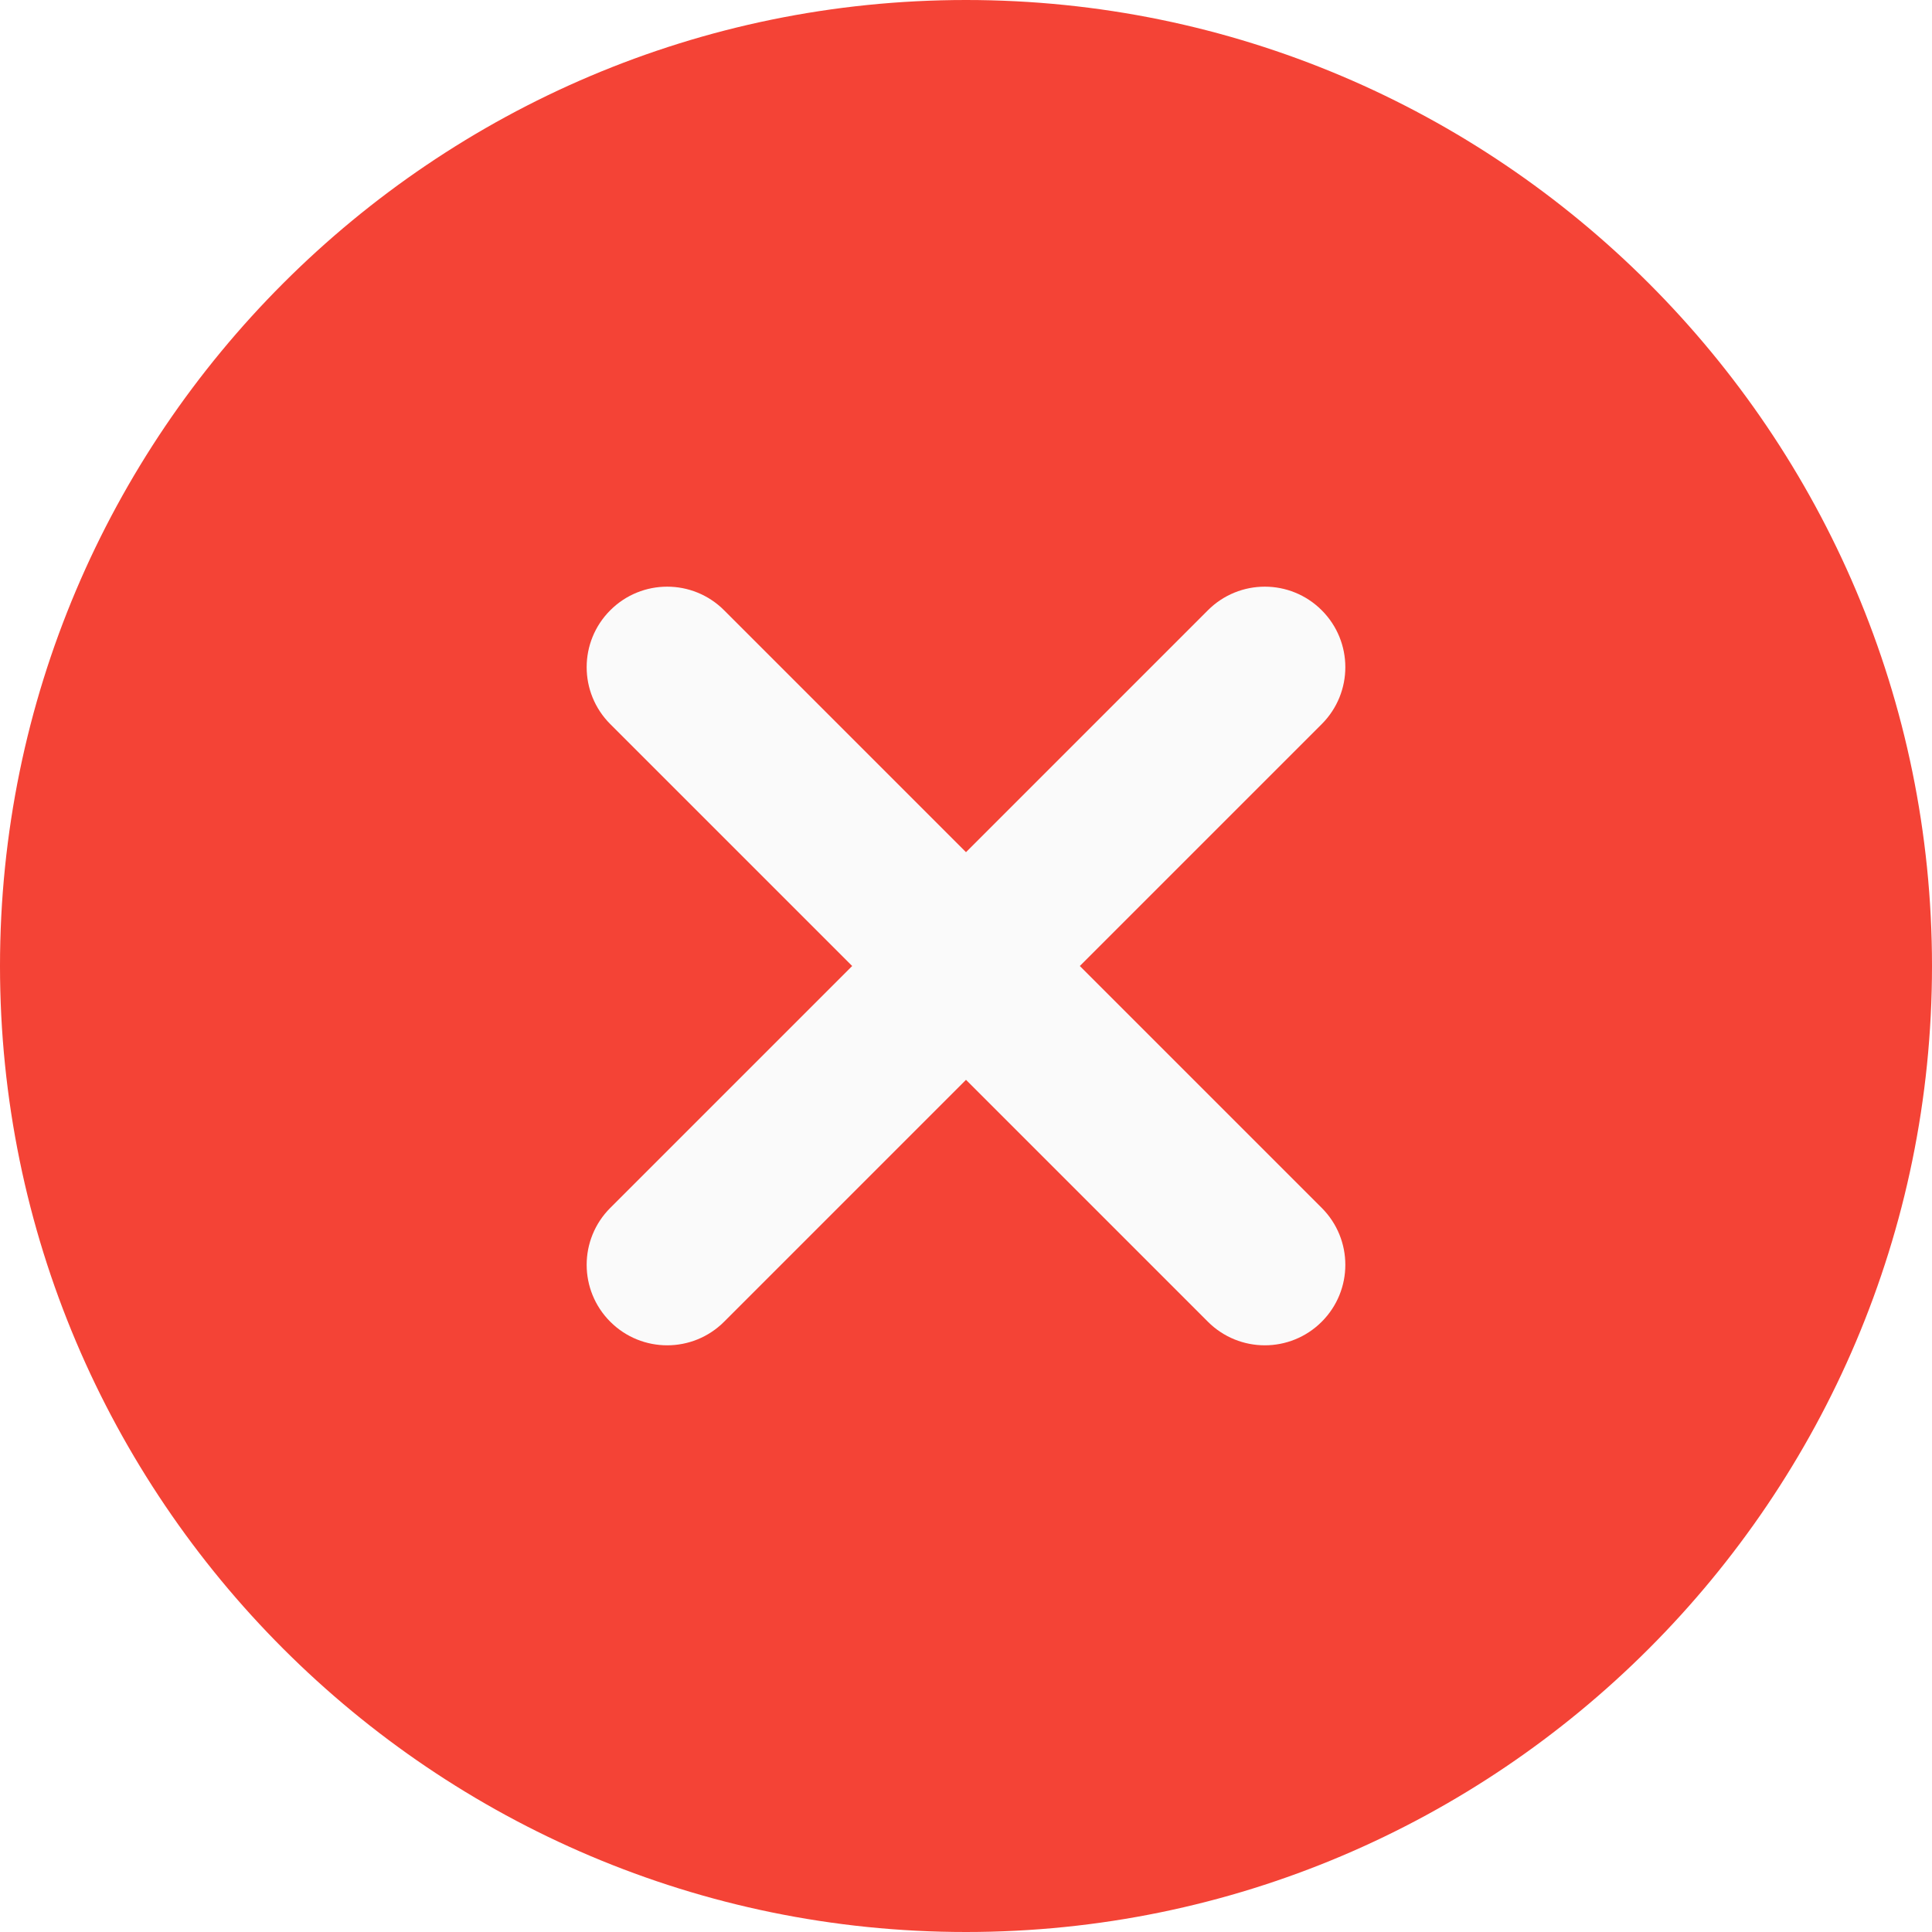
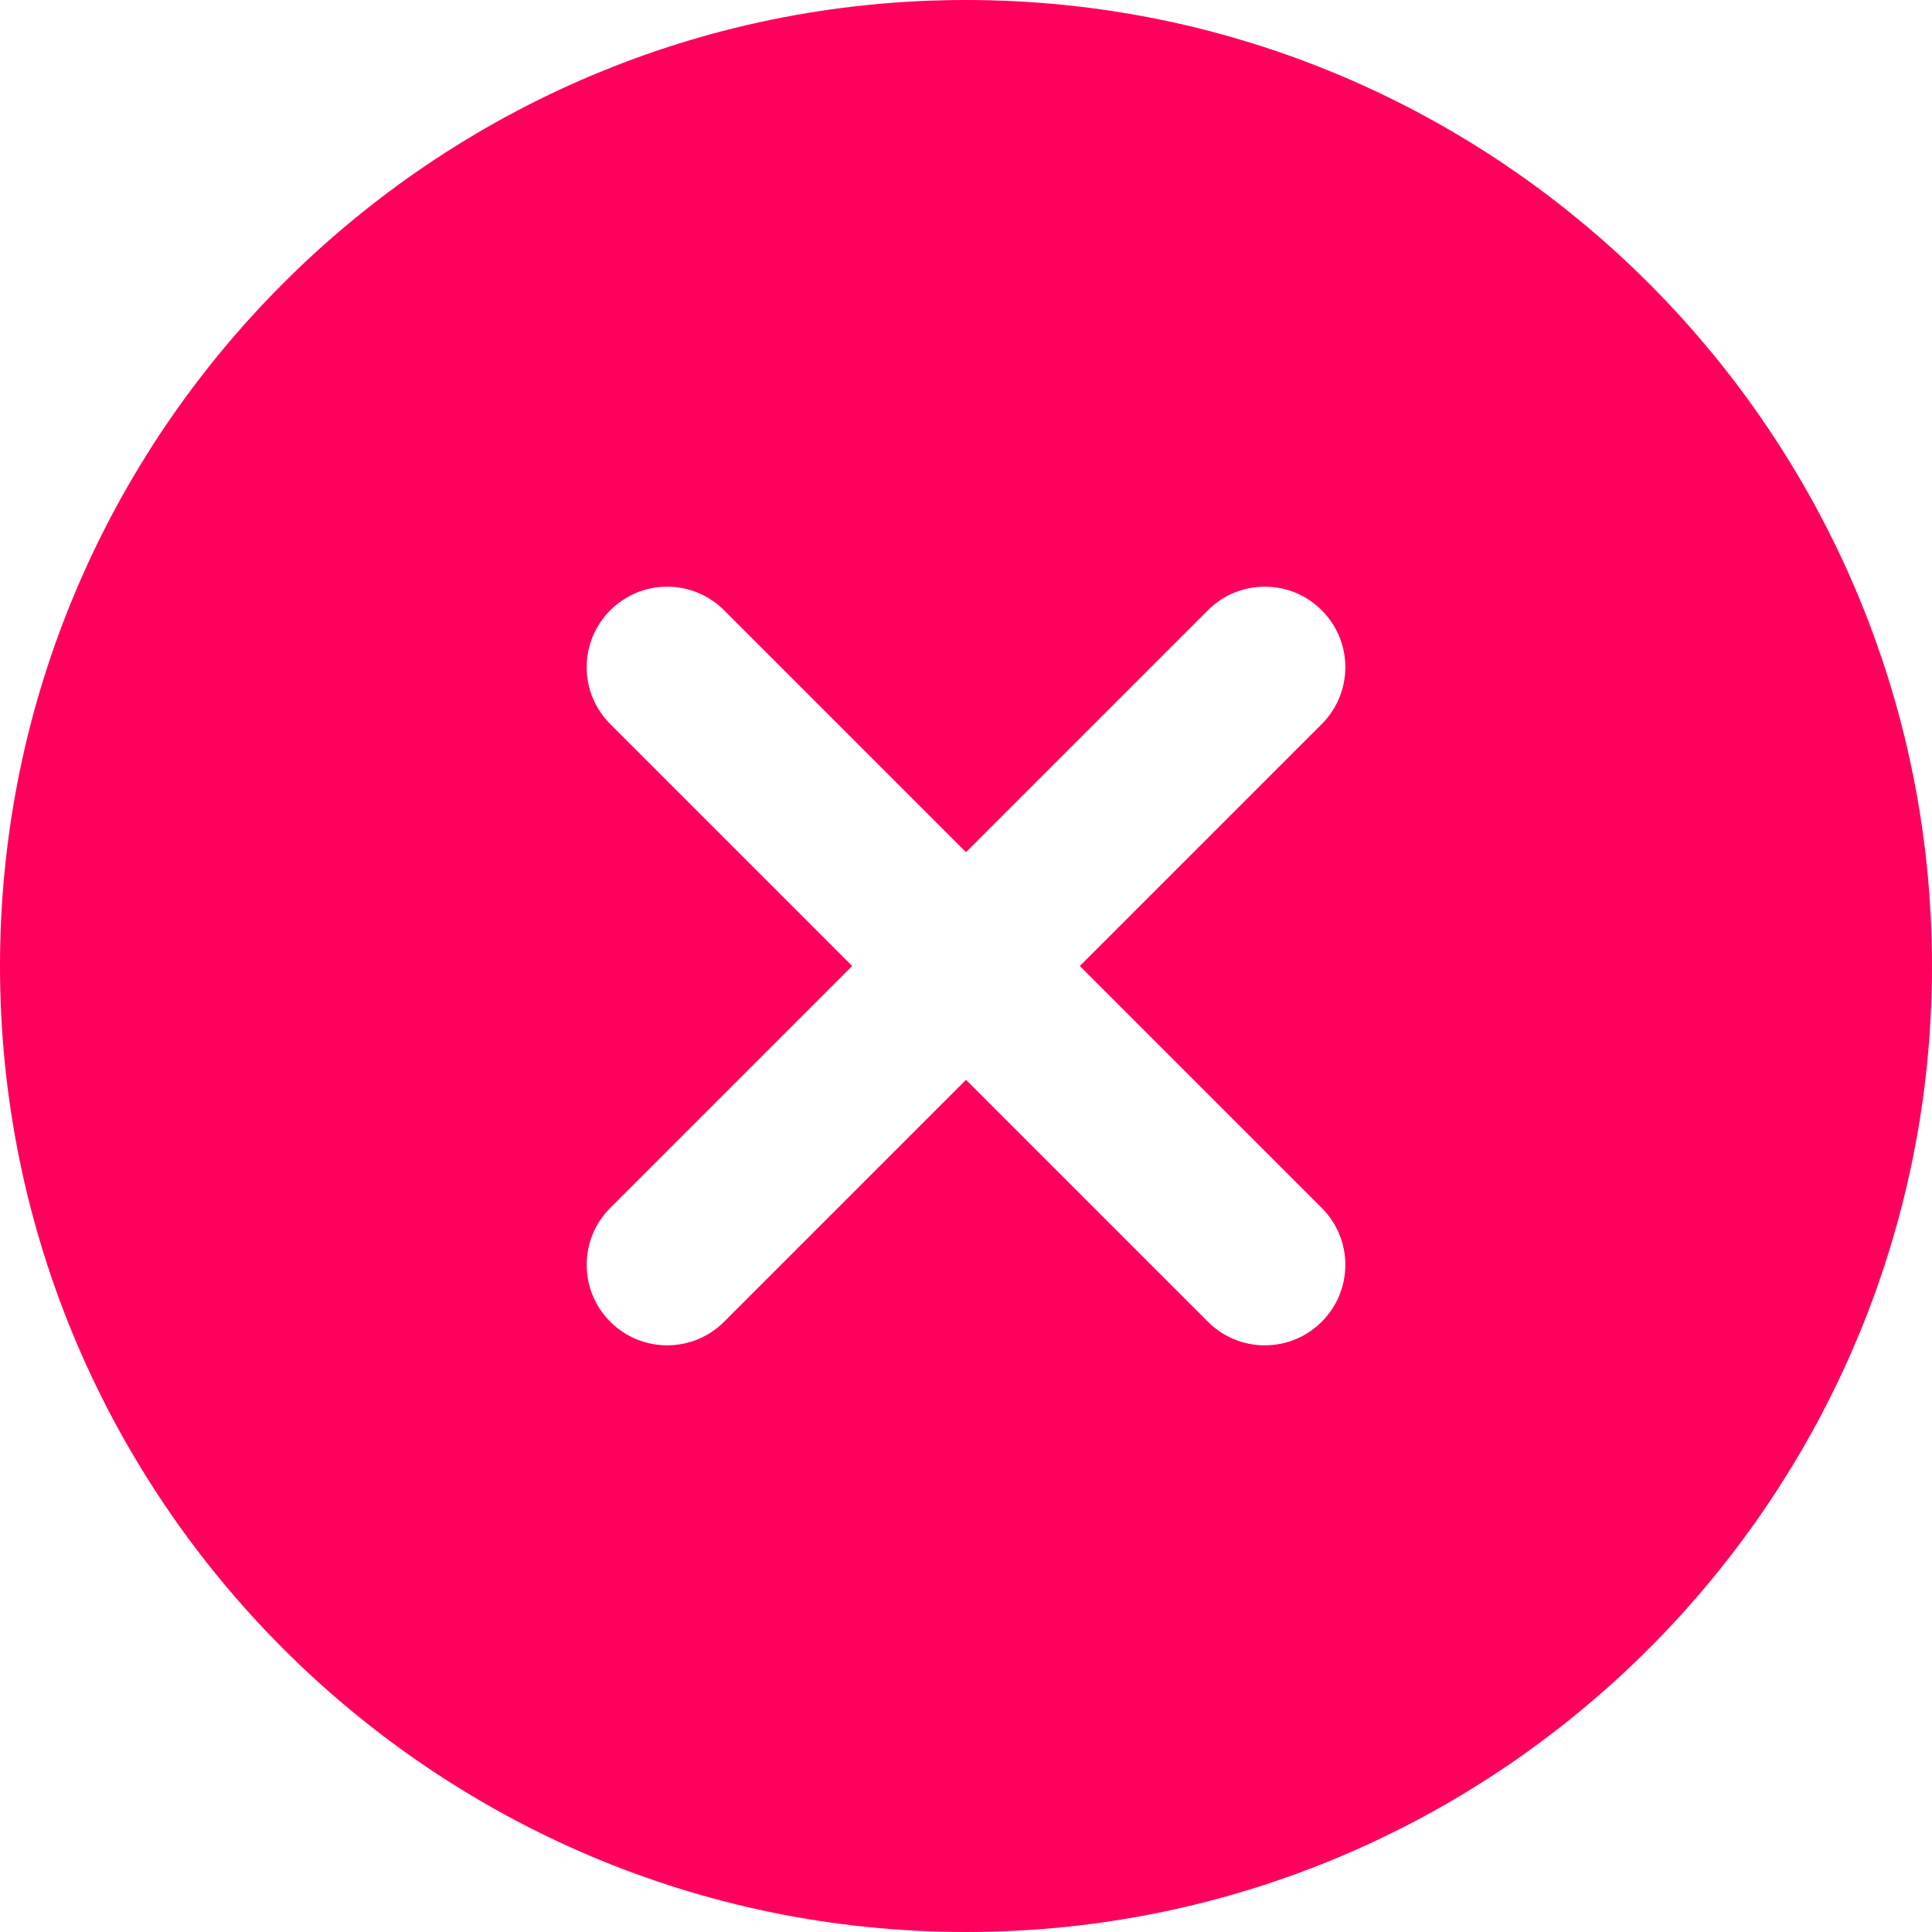
- <svg xmlns="http://www.w3.org/2000/svg" height="512pt" viewBox="0 0 512 512" width="512pt">
-   <path d="m256 0c-141.164 0-256 114.836-256 256s114.836 256 256 256 256-114.836 256-256-114.836-256-256-256zm0 0" fill="#f44336" />
-   <path d="m350.273 320.105c8.34 8.344 8.34 21.824 0 30.168-4.16 4.16-9.621 6.25-15.086 6.25-5.461 0-10.922-2.09-15.082-6.25l-64.105-64.109-64.105 64.109c-4.16 4.16-9.621 6.25-15.082 6.25-5.465 0-10.926-2.09-15.086-6.25-8.34-8.344-8.34-21.824 0-30.168l64.109-64.105-64.109-64.105c-8.34-8.344-8.34-21.824 0-30.168 8.344-8.34 21.824-8.34 30.168 0l64.105 64.109 64.105-64.109c8.344-8.34 21.824-8.34 30.168 0 8.34 8.344 8.34 21.824 0 30.168l-64.109 64.105zm0 0" fill="#fafafa" />
+ <svg xmlns="http://www.w3.org/2000/svg" id="svg684" version="1.1" width="512pt" viewBox="0 0 512 512" height="512pt">
+   <defs id="defs688" />
+   <path transform="scale(0.75)" d="M 341.334 0 C 153.115 0 0 153.115 0 341.334 C 0 529.553 153.115 682.666 341.334 682.666 C 529.553 682.666 682.666 529.553 682.666 341.334 C 682.666 153.115 529.553 0 341.334 0 z M 235.748 207.295 C 243.023 207.295 250.297 210.075 255.859 215.635 L 341.334 301.115 L 426.807 215.635 C 437.932 204.515 455.906 204.515 467.031 215.635 C 478.151 226.76 478.151 244.734 467.031 255.859 L 381.553 341.334 L 467.031 426.807 C 478.151 437.932 478.151 455.906 467.031 467.031 C 461.484 472.578 454.202 475.365 446.916 475.365 C 439.635 475.365 432.354 472.578 426.807 467.031 L 341.334 381.553 L 255.859 467.031 C 250.312 472.578 243.031 475.365 235.75 475.365 C 228.464 475.365 221.182 472.578 215.635 467.031 C 204.515 455.906 204.515 437.932 215.635 426.807 L 301.115 341.334 L 215.635 255.859 C 204.515 244.734 204.515 226.76 215.635 215.635 C 221.197 210.075 228.473 207.295 235.748 207.295 z " style="stroke-width:1.333;fill:#ff005d;fill-opacity:1" id="path680" />
</svg>
